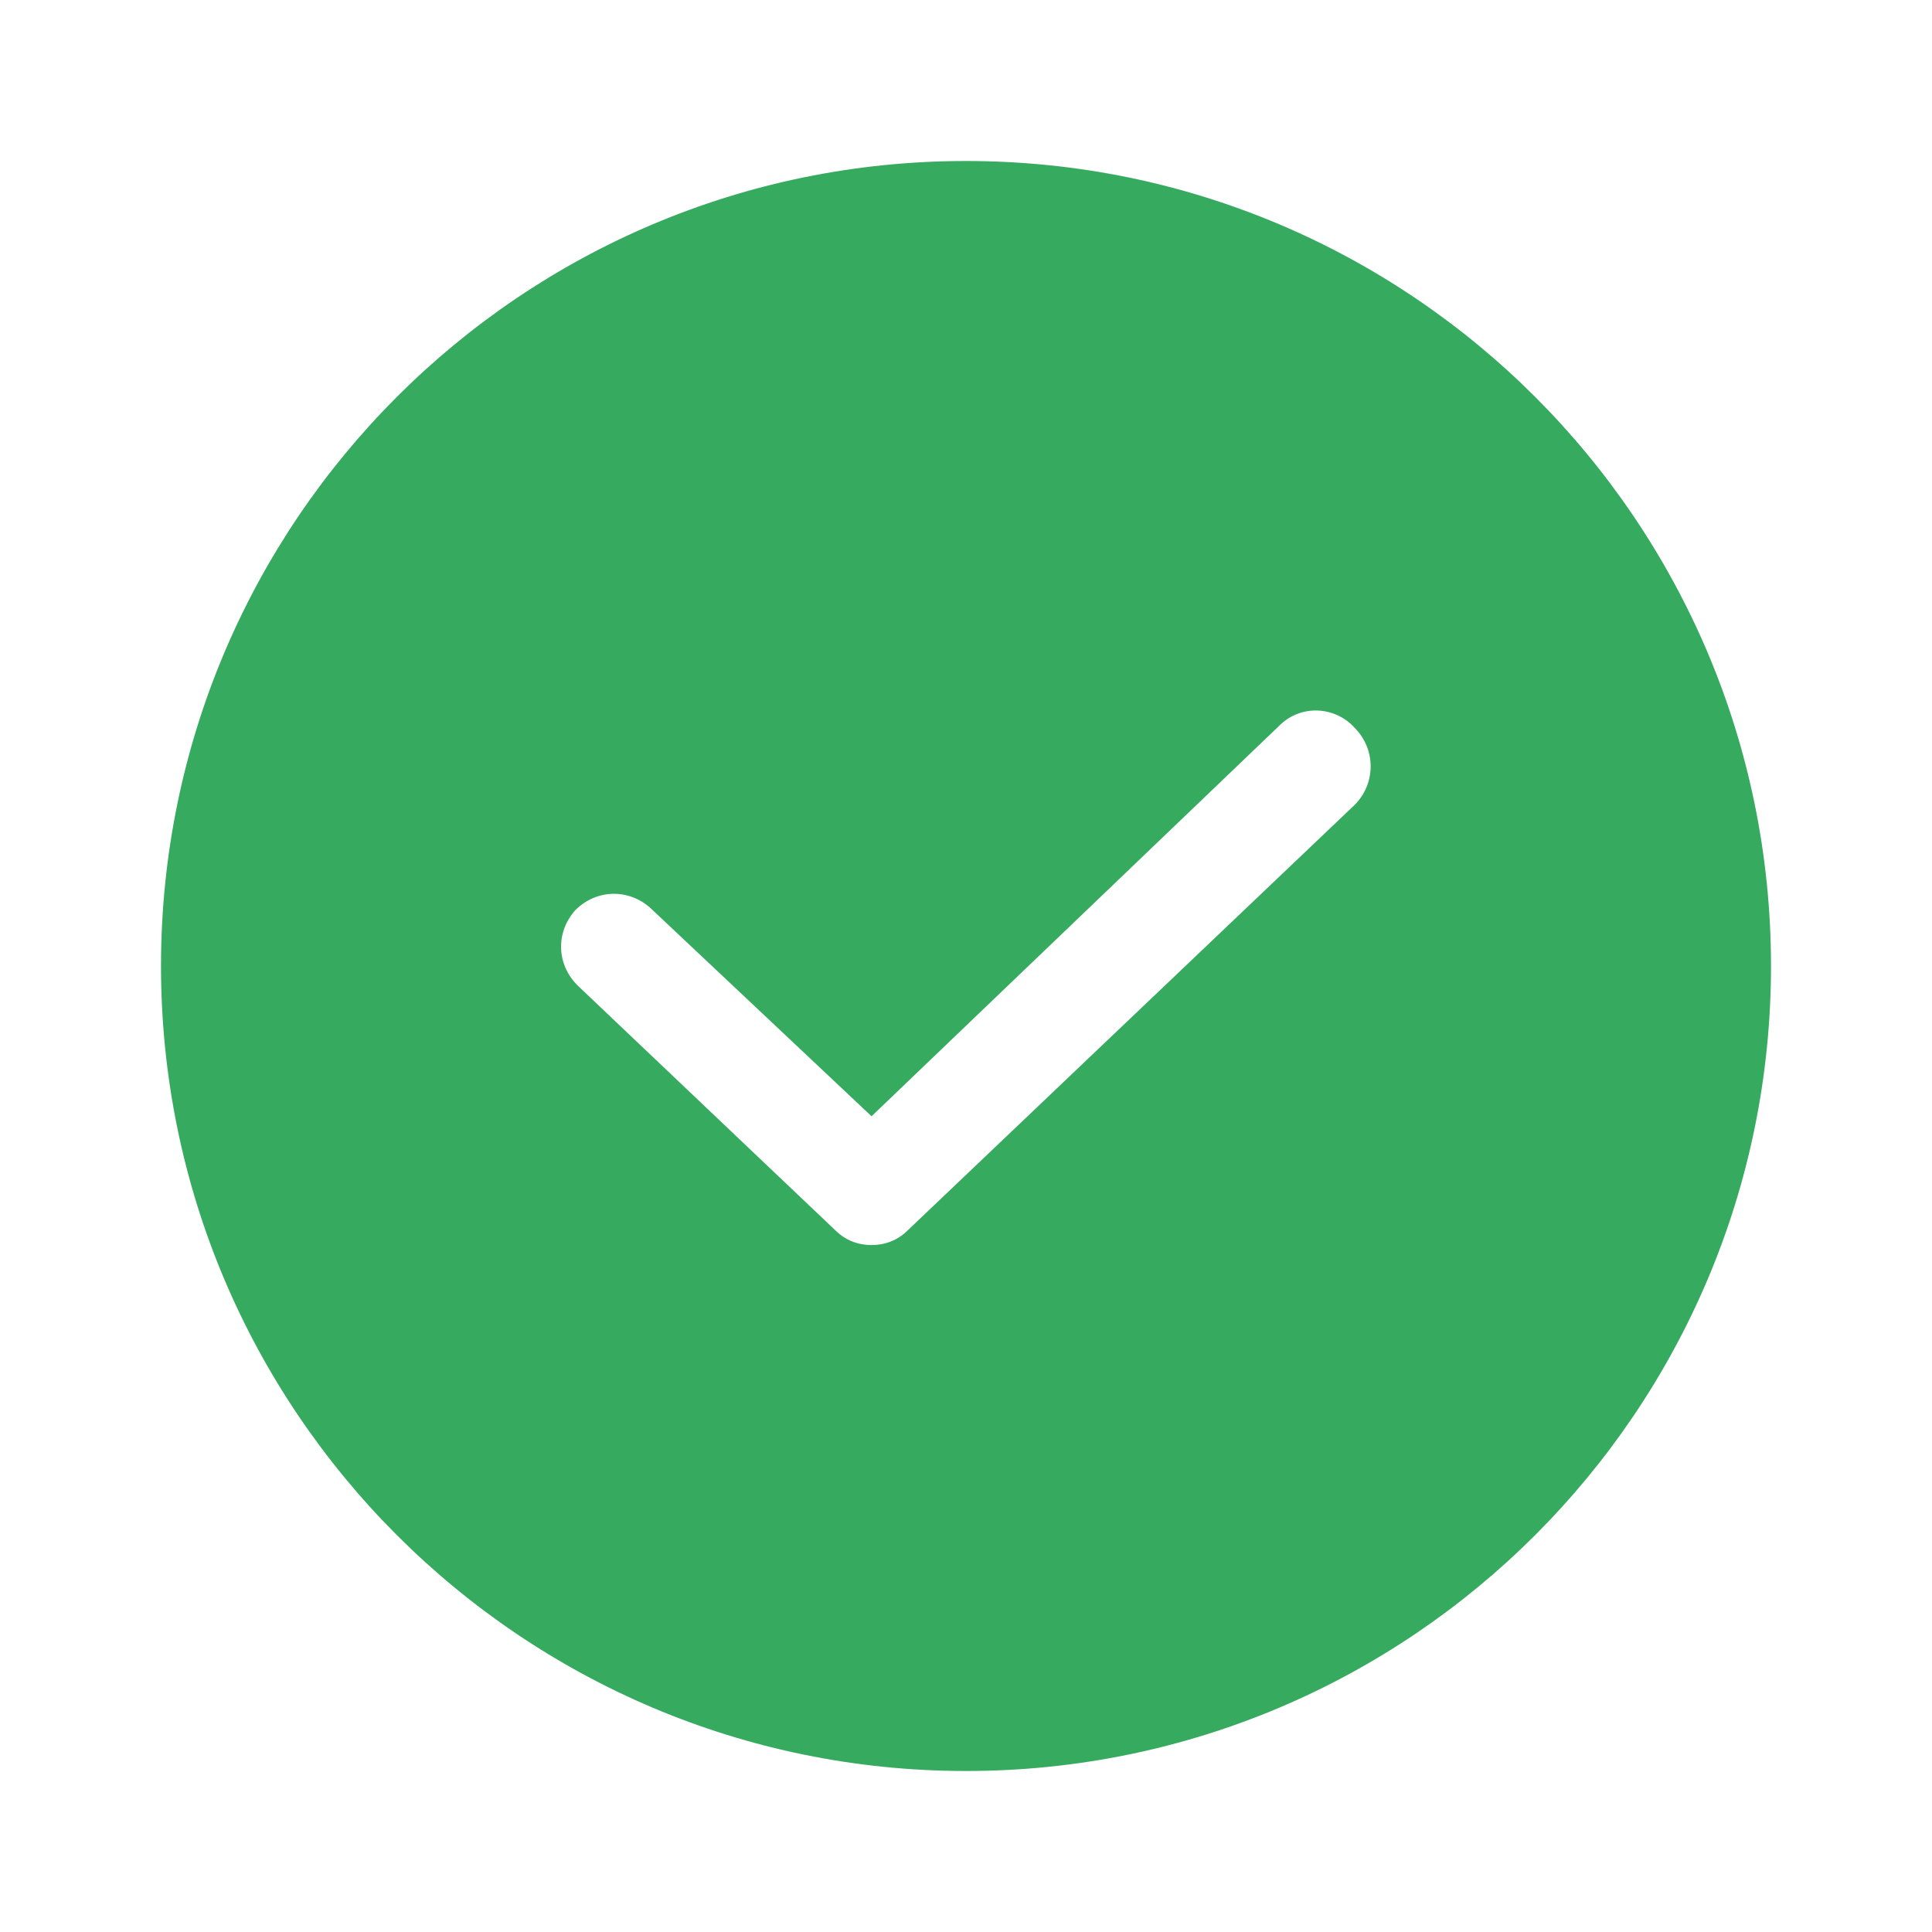
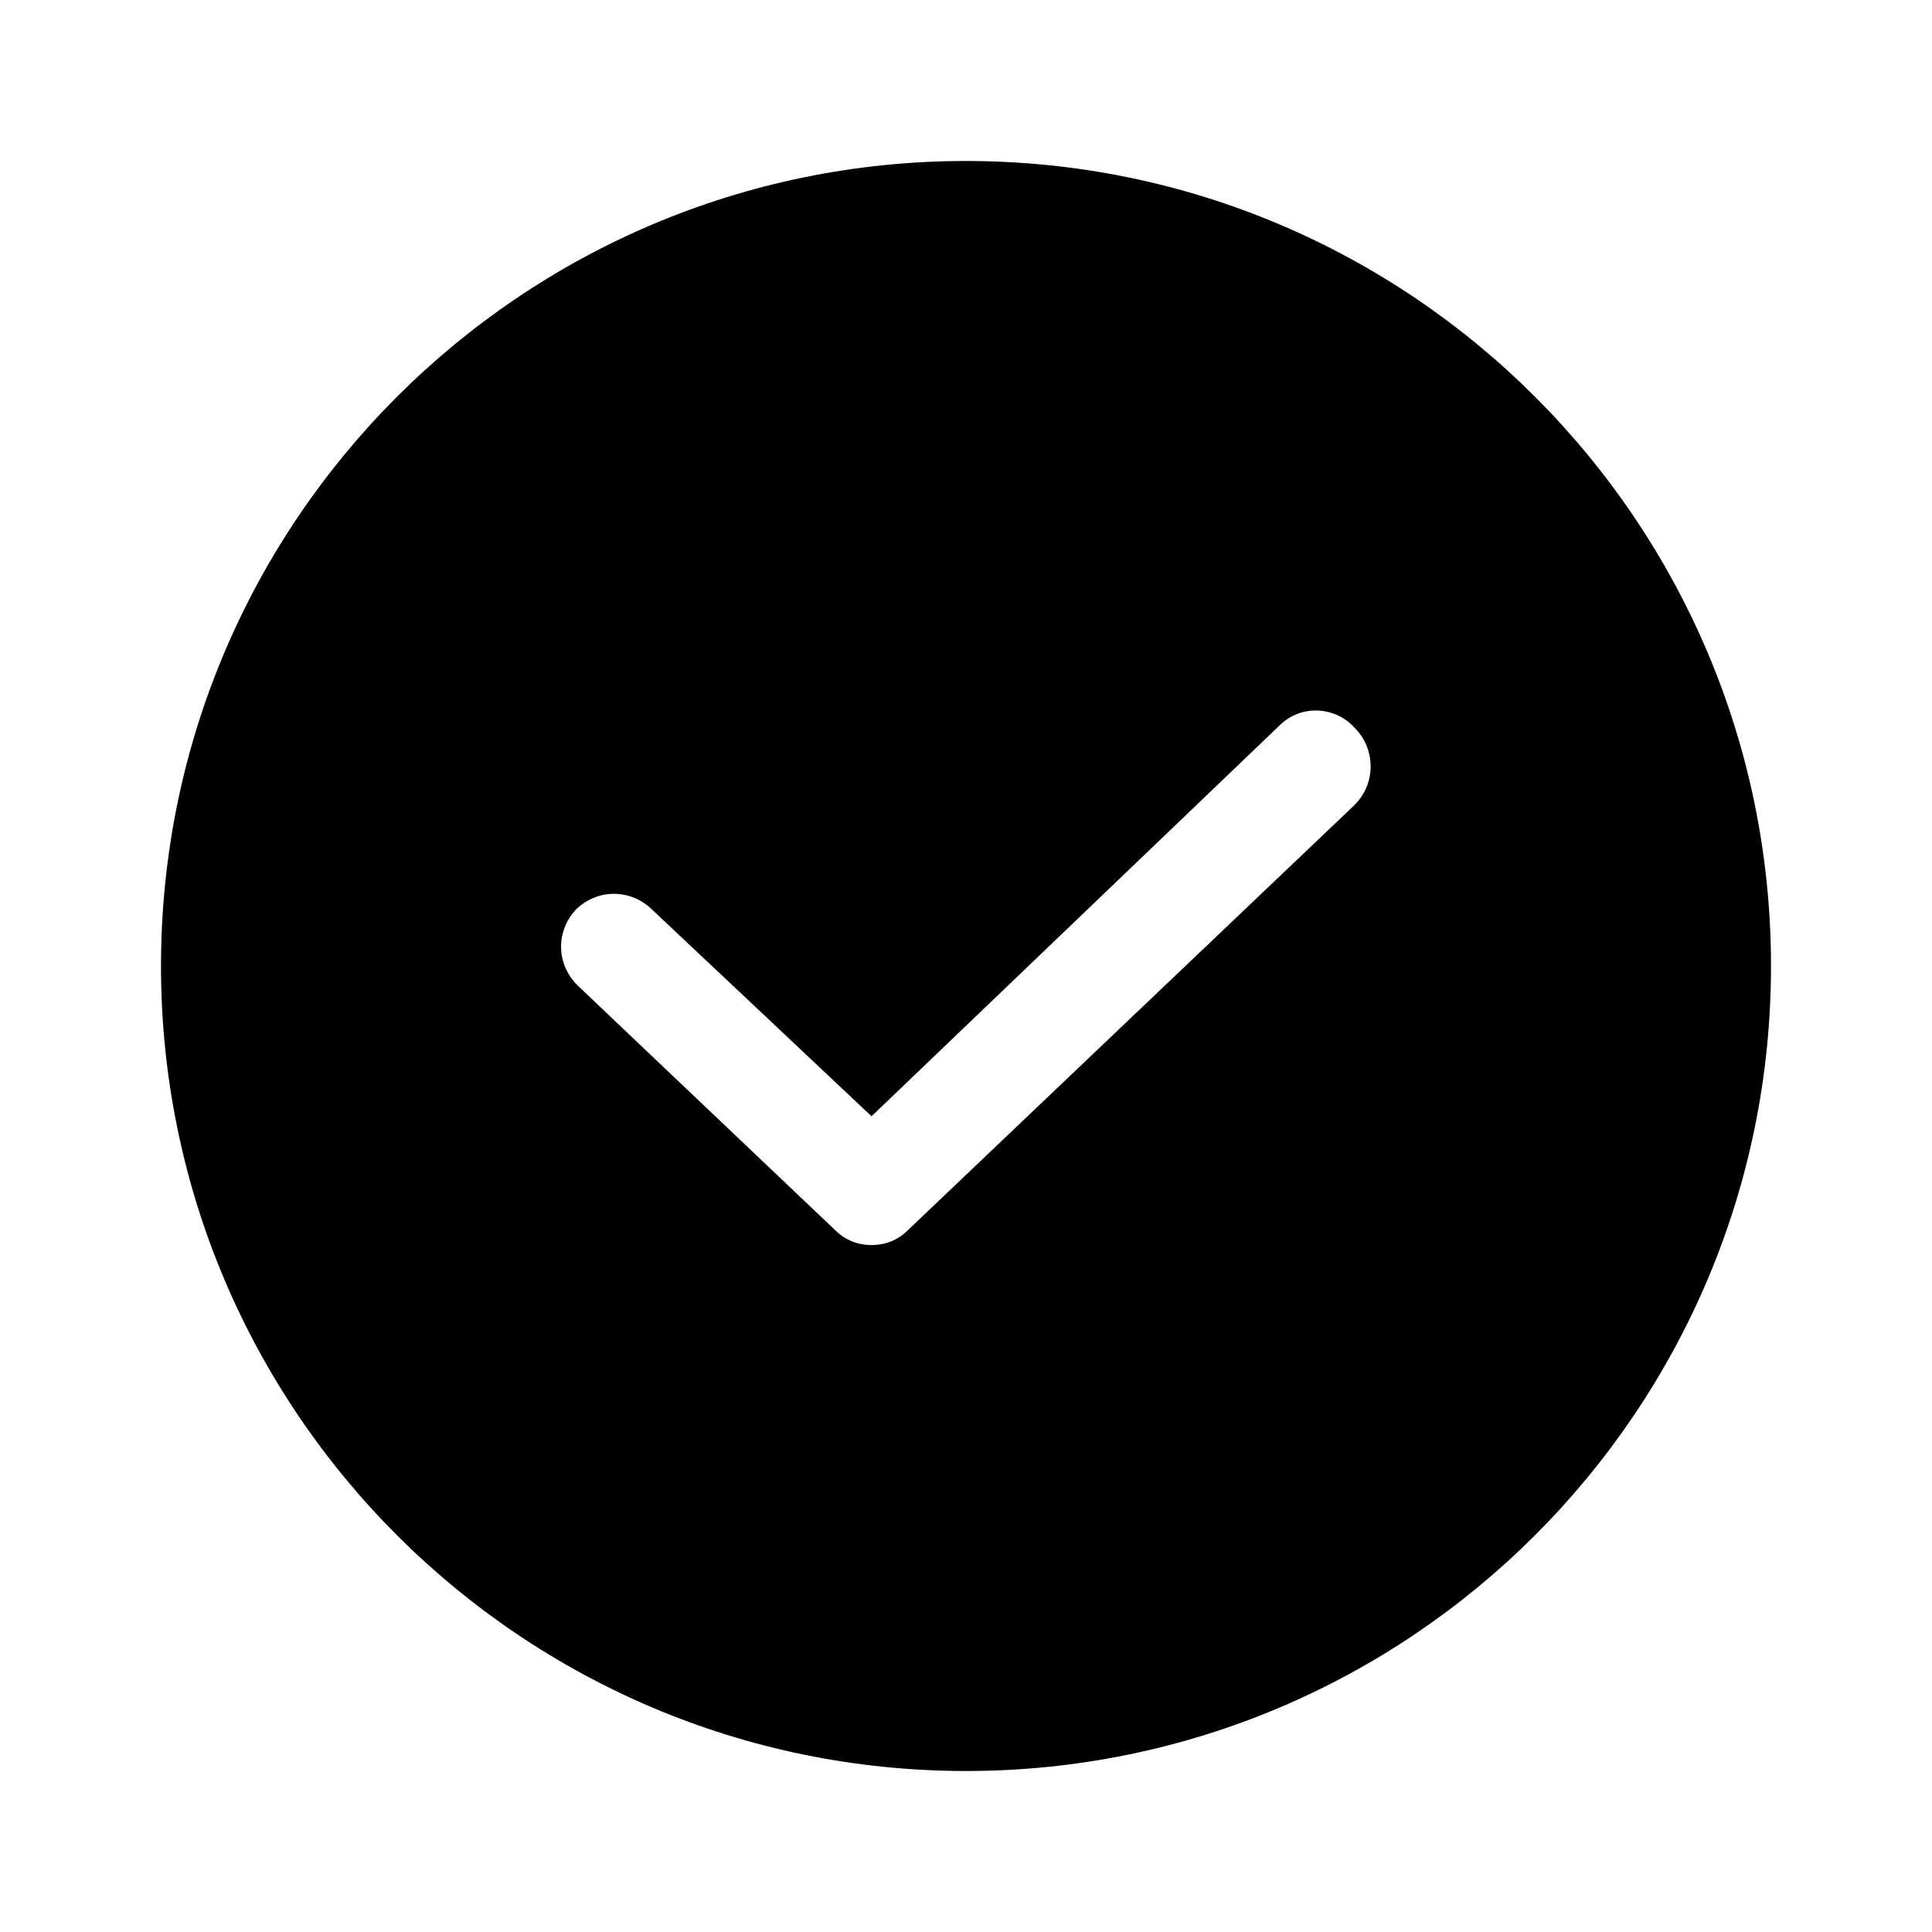
<svg xmlns="http://www.w3.org/2000/svg" t="1704081842244" class="icon" viewBox="0 0 1024 1024" version="1.1" p-id="5043" width="32" height="32">
-   <path d="M512 85.333C276.48 85.333 85.333 276.48 85.333 512S276.48 938.667 512 938.667 938.667 747.52 938.667 512 747.52 85.333 512 85.333z m205.938 341.333L481.28 651.947c-5.689 5.689-12.516 7.964-19.342 7.964s-13.653-2.276-19.342-7.964l-136.533-129.707c-11.378-11.378-11.378-28.444-1.138-39.822 11.378-11.378 28.444-11.378 39.822-1.138L461.938 591.644l216.178-207.076c11.378-11.378 29.582-10.24 39.822 1.138 11.378 11.378 11.378 29.582 0 40.96z" p-id="5044" fill="#36ab60" />
+   <path d="M512 85.333C276.48 85.333 85.333 276.48 85.333 512S276.48 938.667 512 938.667 938.667 747.52 938.667 512 747.52 85.333 512 85.333z m205.938 341.333L481.28 651.947c-5.689 5.689-12.516 7.964-19.342 7.964s-13.653-2.276-19.342-7.964l-136.533-129.707c-11.378-11.378-11.378-28.444-1.138-39.822 11.378-11.378 28.444-11.378 39.822-1.138L461.938 591.644l216.178-207.076c11.378-11.378 29.582-10.24 39.822 1.138 11.378 11.378 11.378 29.582 0 40.96z" p-id="5044" />
</svg>
